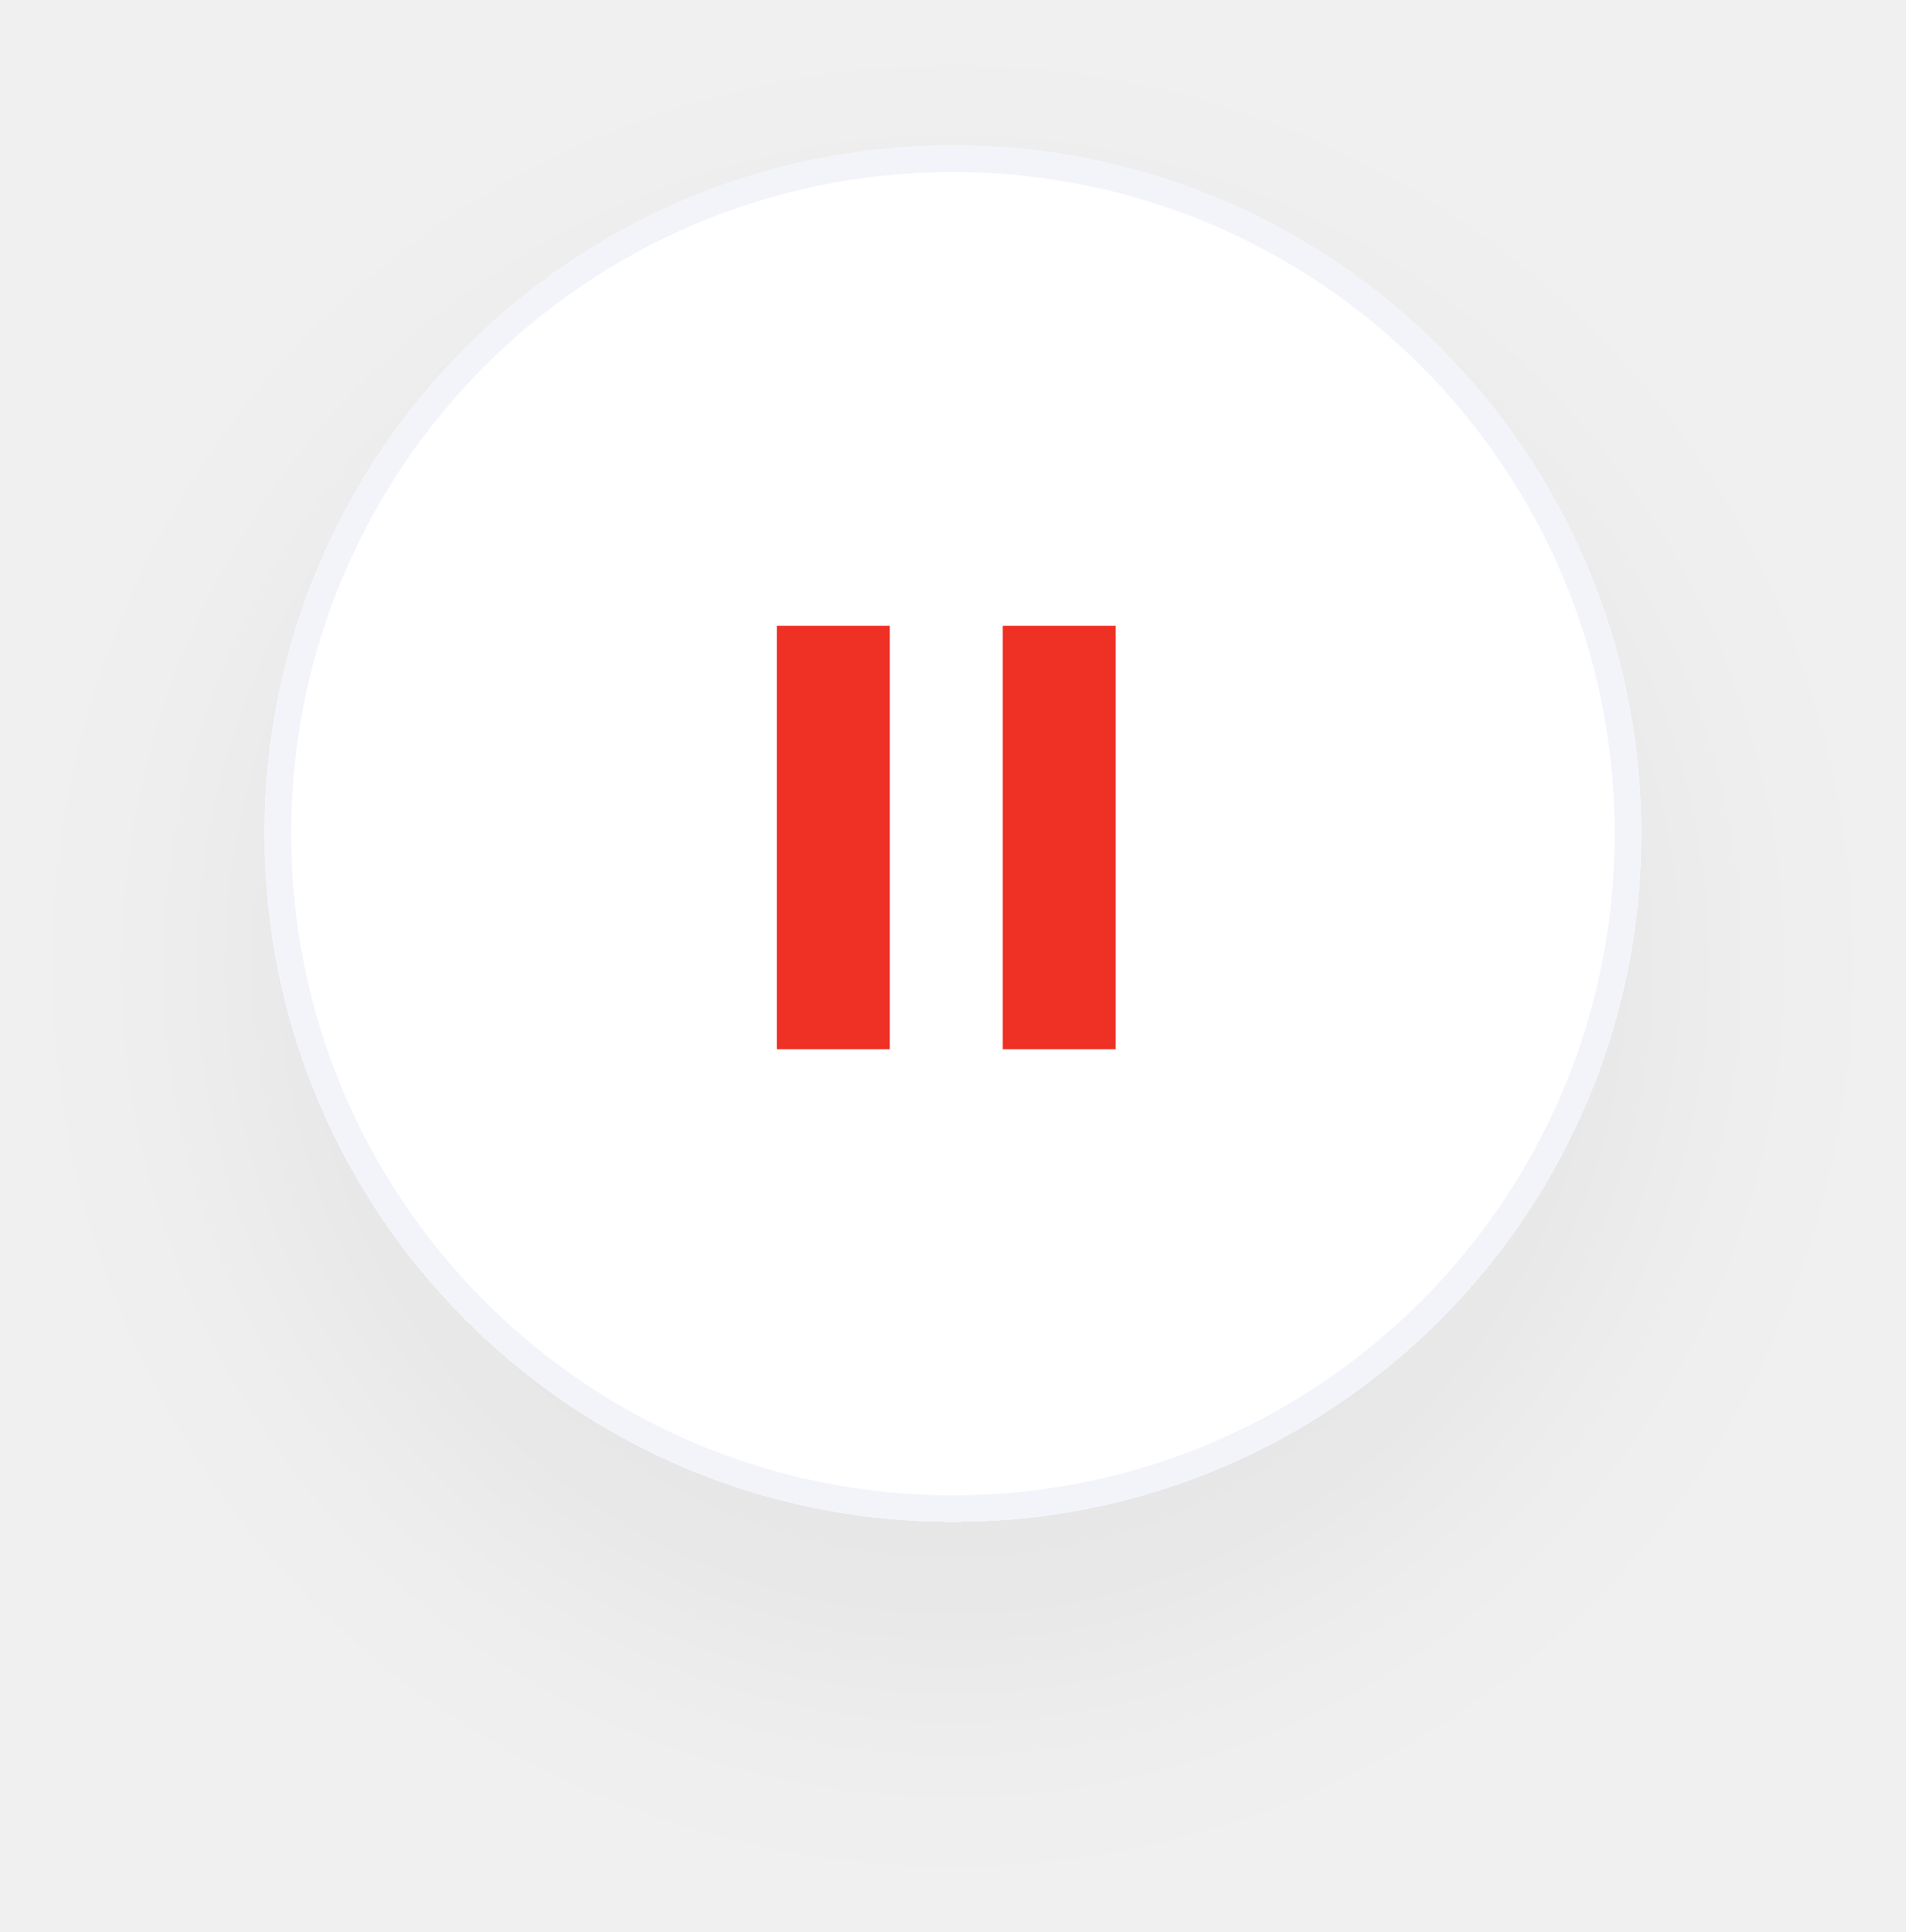
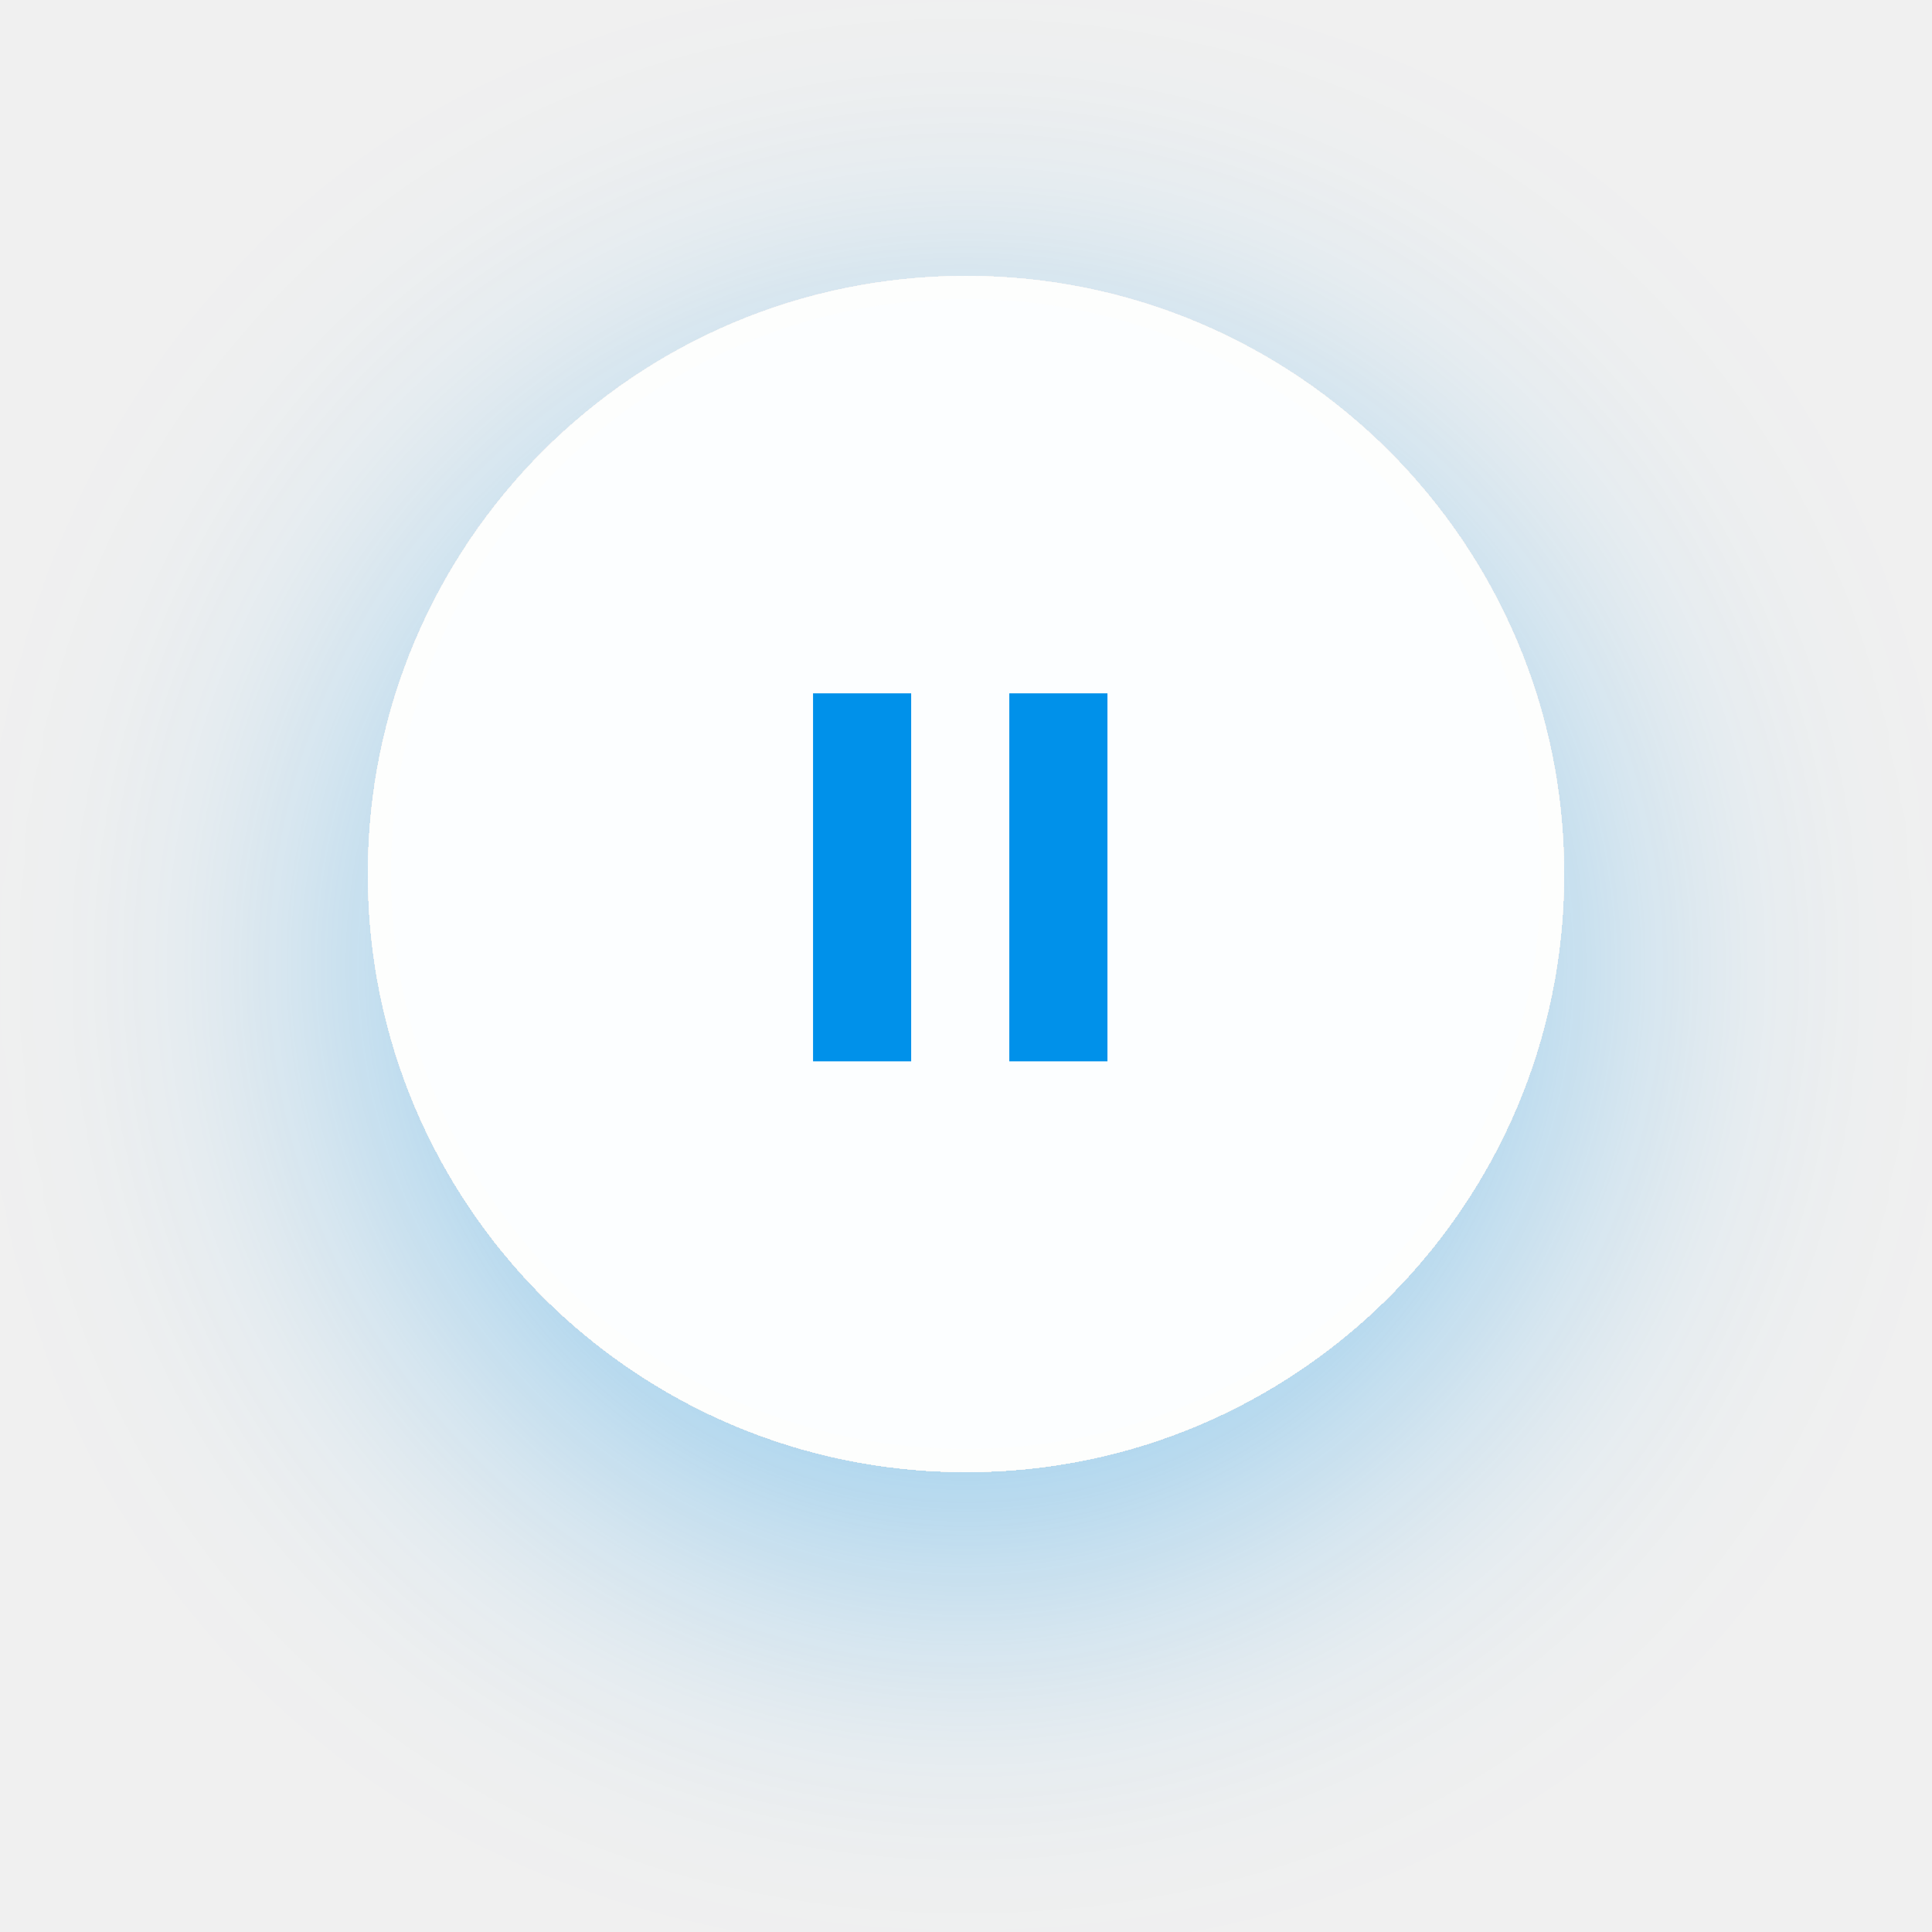
- <svg xmlns="http://www.w3.org/2000/svg" width="72" height="73" viewBox="0 0 72 73" fill="none">
-   <g filter="url(#filter0_d_2_1685)">
-     <circle cx="36" cy="31.5" r="26" fill="white" />
-     <circle cx="36" cy="31.5" r="25.5" stroke="#F3F4FA" />
+ <svg xmlns="http://www.w3.org/2000/svg" width="84" height="84" viewBox="0 0 84 84" fill="none">
+   <g filter="url(#filter0_d_55_24613)">
+     <circle cx="42" cy="38" r="26" fill="#FCFEFF" />
+     <circle cx="42" cy="38" r="25.5" stroke="#FDFEFD" />
  </g>
-   <path d="M37.882 39.645H42.149V23.645H37.882V39.645ZM29.349 39.645H33.615V23.645H29.349V39.645Z" fill="#EF3024" />
+   <path d="M43.883 46.145H48.15V30.145H43.883V46.145ZM35.35 46.145H39.616V30.145H35.35V46.145Z" fill="#0091EA" />
  <defs>
-     <filter id="filter0_d_2_1685" x="0" y="0.5" width="72" height="72" filterUnits="userSpaceOnUse" color-interpolation-filters="sRGB">
+     <filter id="filter0_d_55_24613" x="0" y="0" width="84" height="84" filterUnits="userSpaceOnUse" color-interpolation-filters="sRGB">
      <feFlood flood-opacity="0" result="BackgroundImageFix" />
      <feColorMatrix in="SourceAlpha" type="matrix" values="0 0 0 0 0 0 0 0 0 0 0 0 0 0 0 0 0 0 127 0" result="hardAlpha" />
-       <feOffset dy="5" />
-       <feGaussianBlur stdDeviation="5" />
+       <feOffset dy="4" />
+       <feGaussianBlur stdDeviation="8" />
      <feComposite in2="hardAlpha" operator="out" />
-       <feColorMatrix type="matrix" values="0 0 0 0 0 0 0 0 0 0 0 0 0 0 0 0 0 0 0.05 0" />
-       <feBlend mode="normal" in2="BackgroundImageFix" result="effect1_dropShadow_2_1685" />
-       <feBlend mode="normal" in="SourceGraphic" in2="effect1_dropShadow_2_1685" result="shape" />
+       <feColorMatrix type="matrix" values="0 0 0 0 0 0 0 0 0 0.569 0 0 0 0 0.918 0 0 0 0.4 0" />
+       <feBlend mode="normal" in2="BackgroundImageFix" result="effect1_dropShadow_55_24613" />
+       <feBlend mode="normal" in="SourceGraphic" in2="effect1_dropShadow_55_24613" result="shape" />
    </filter>
  </defs>
</svg>
